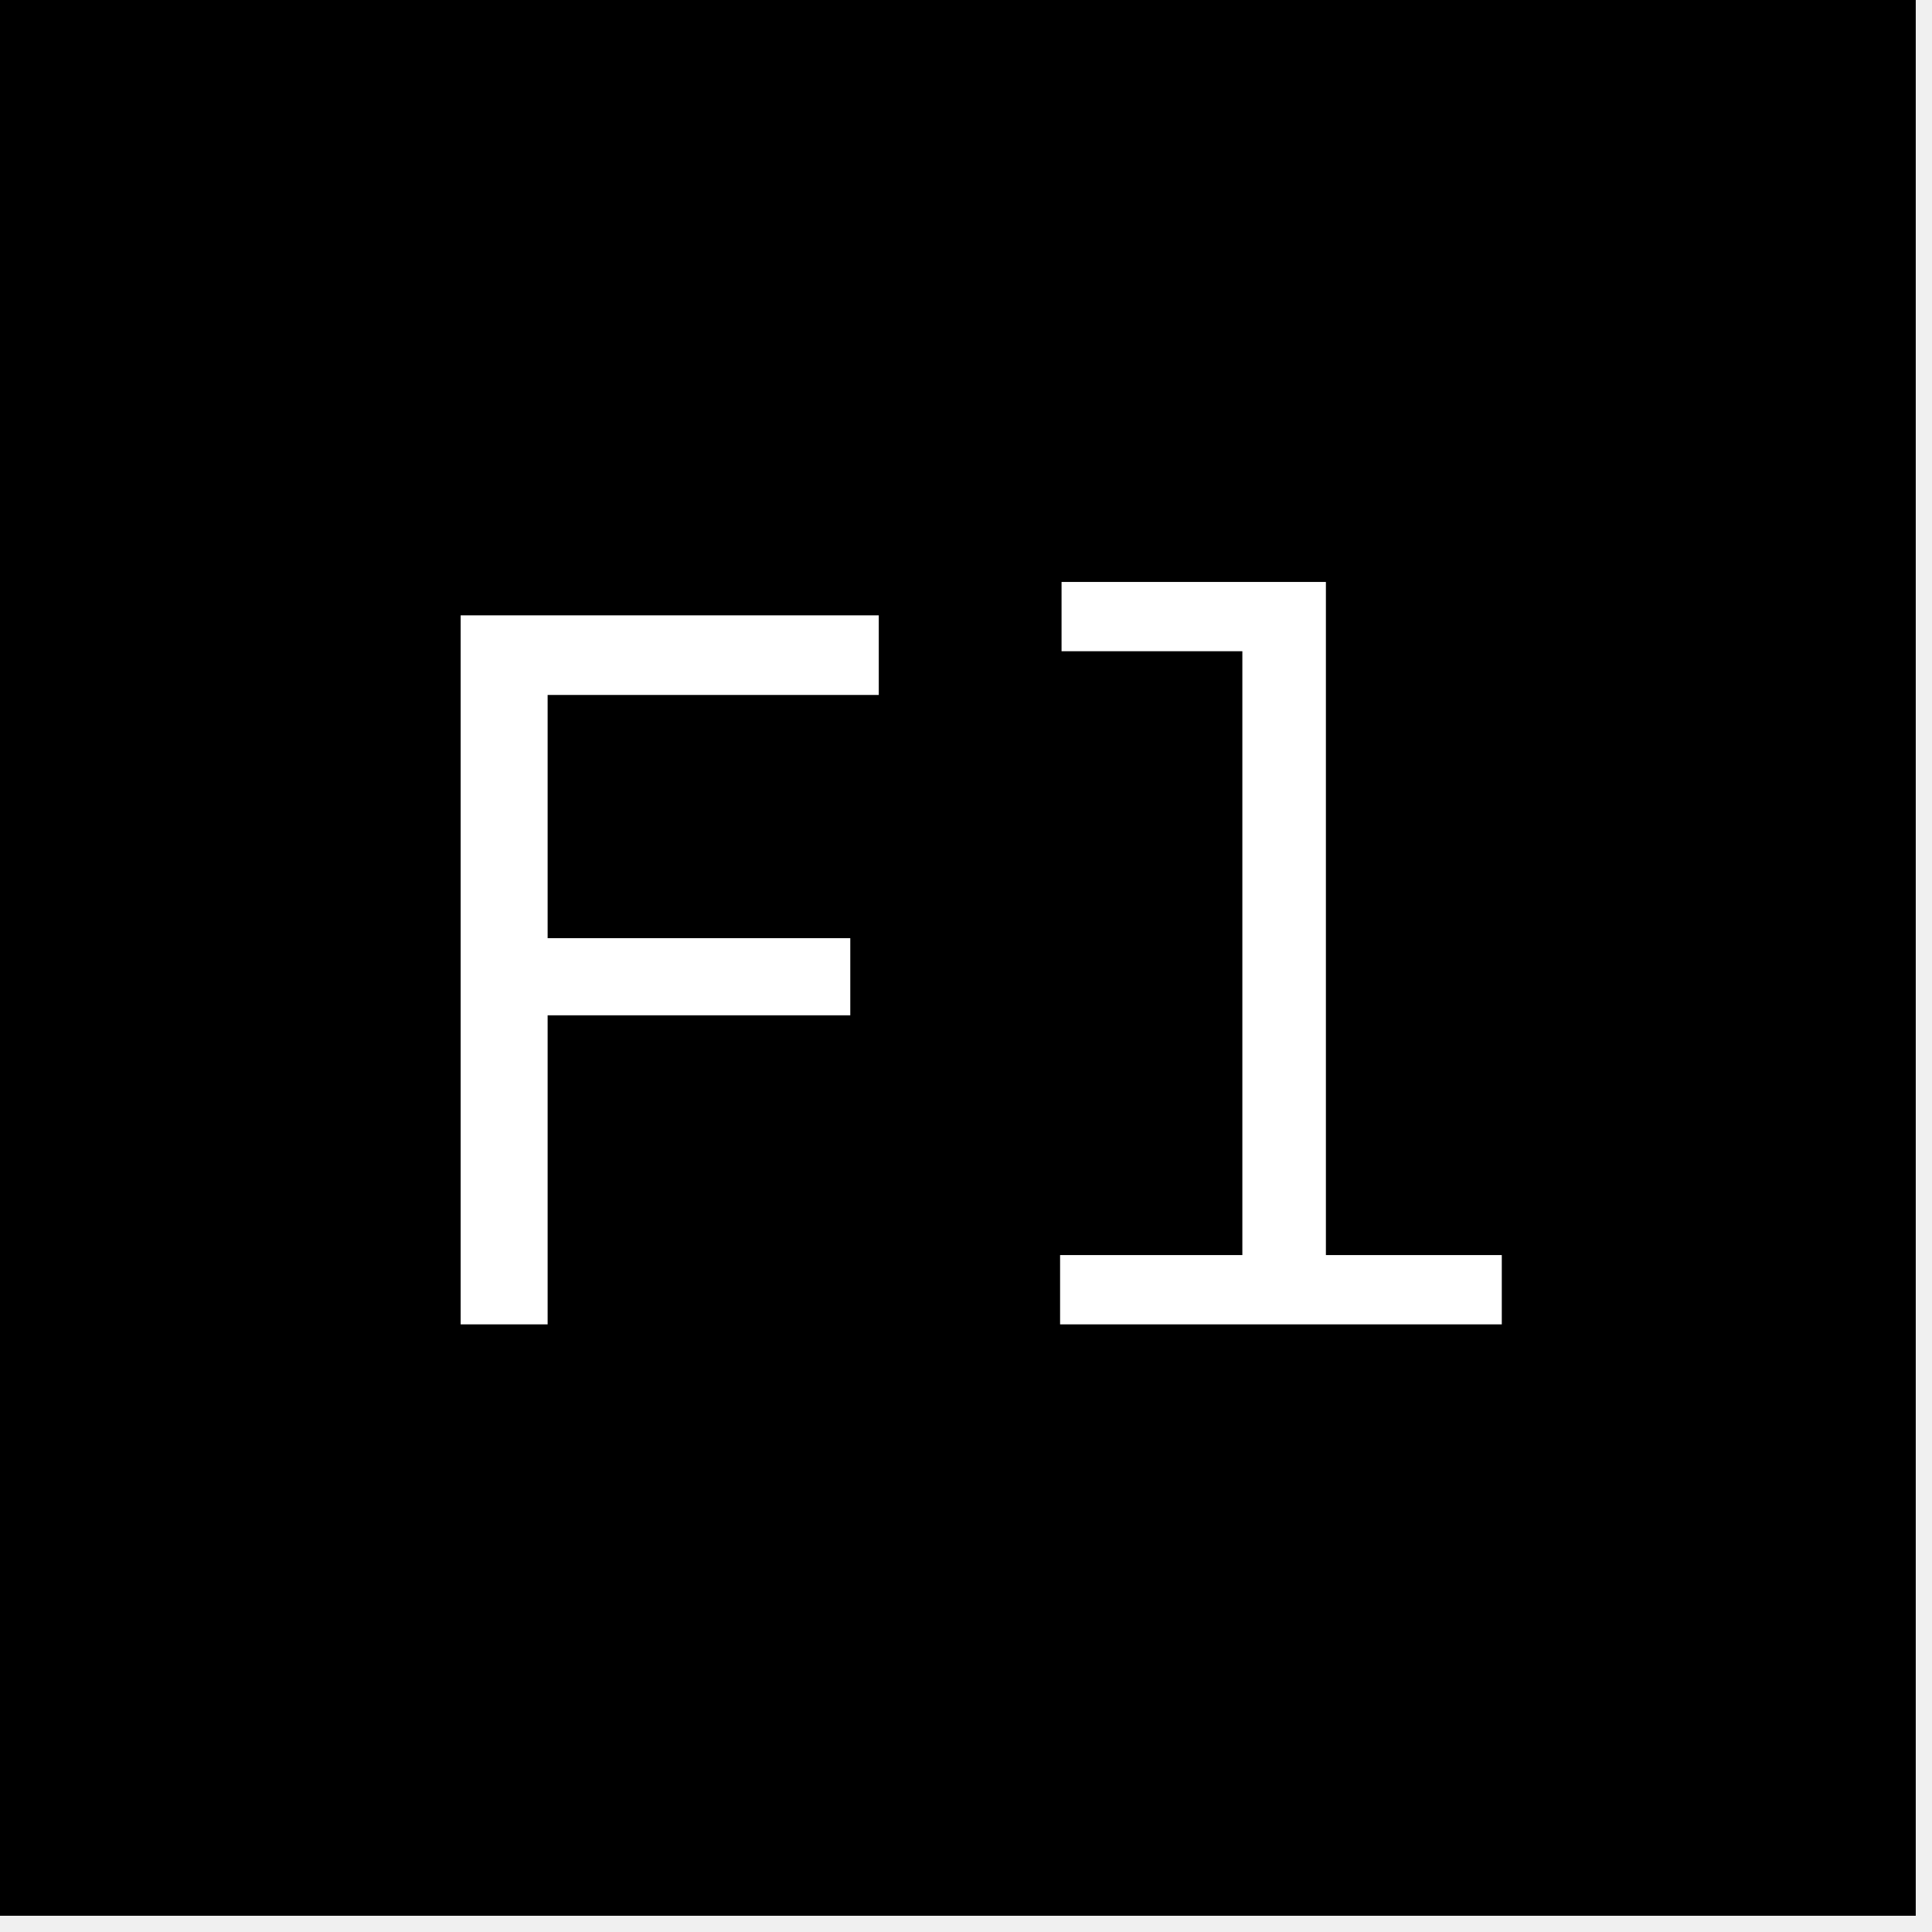
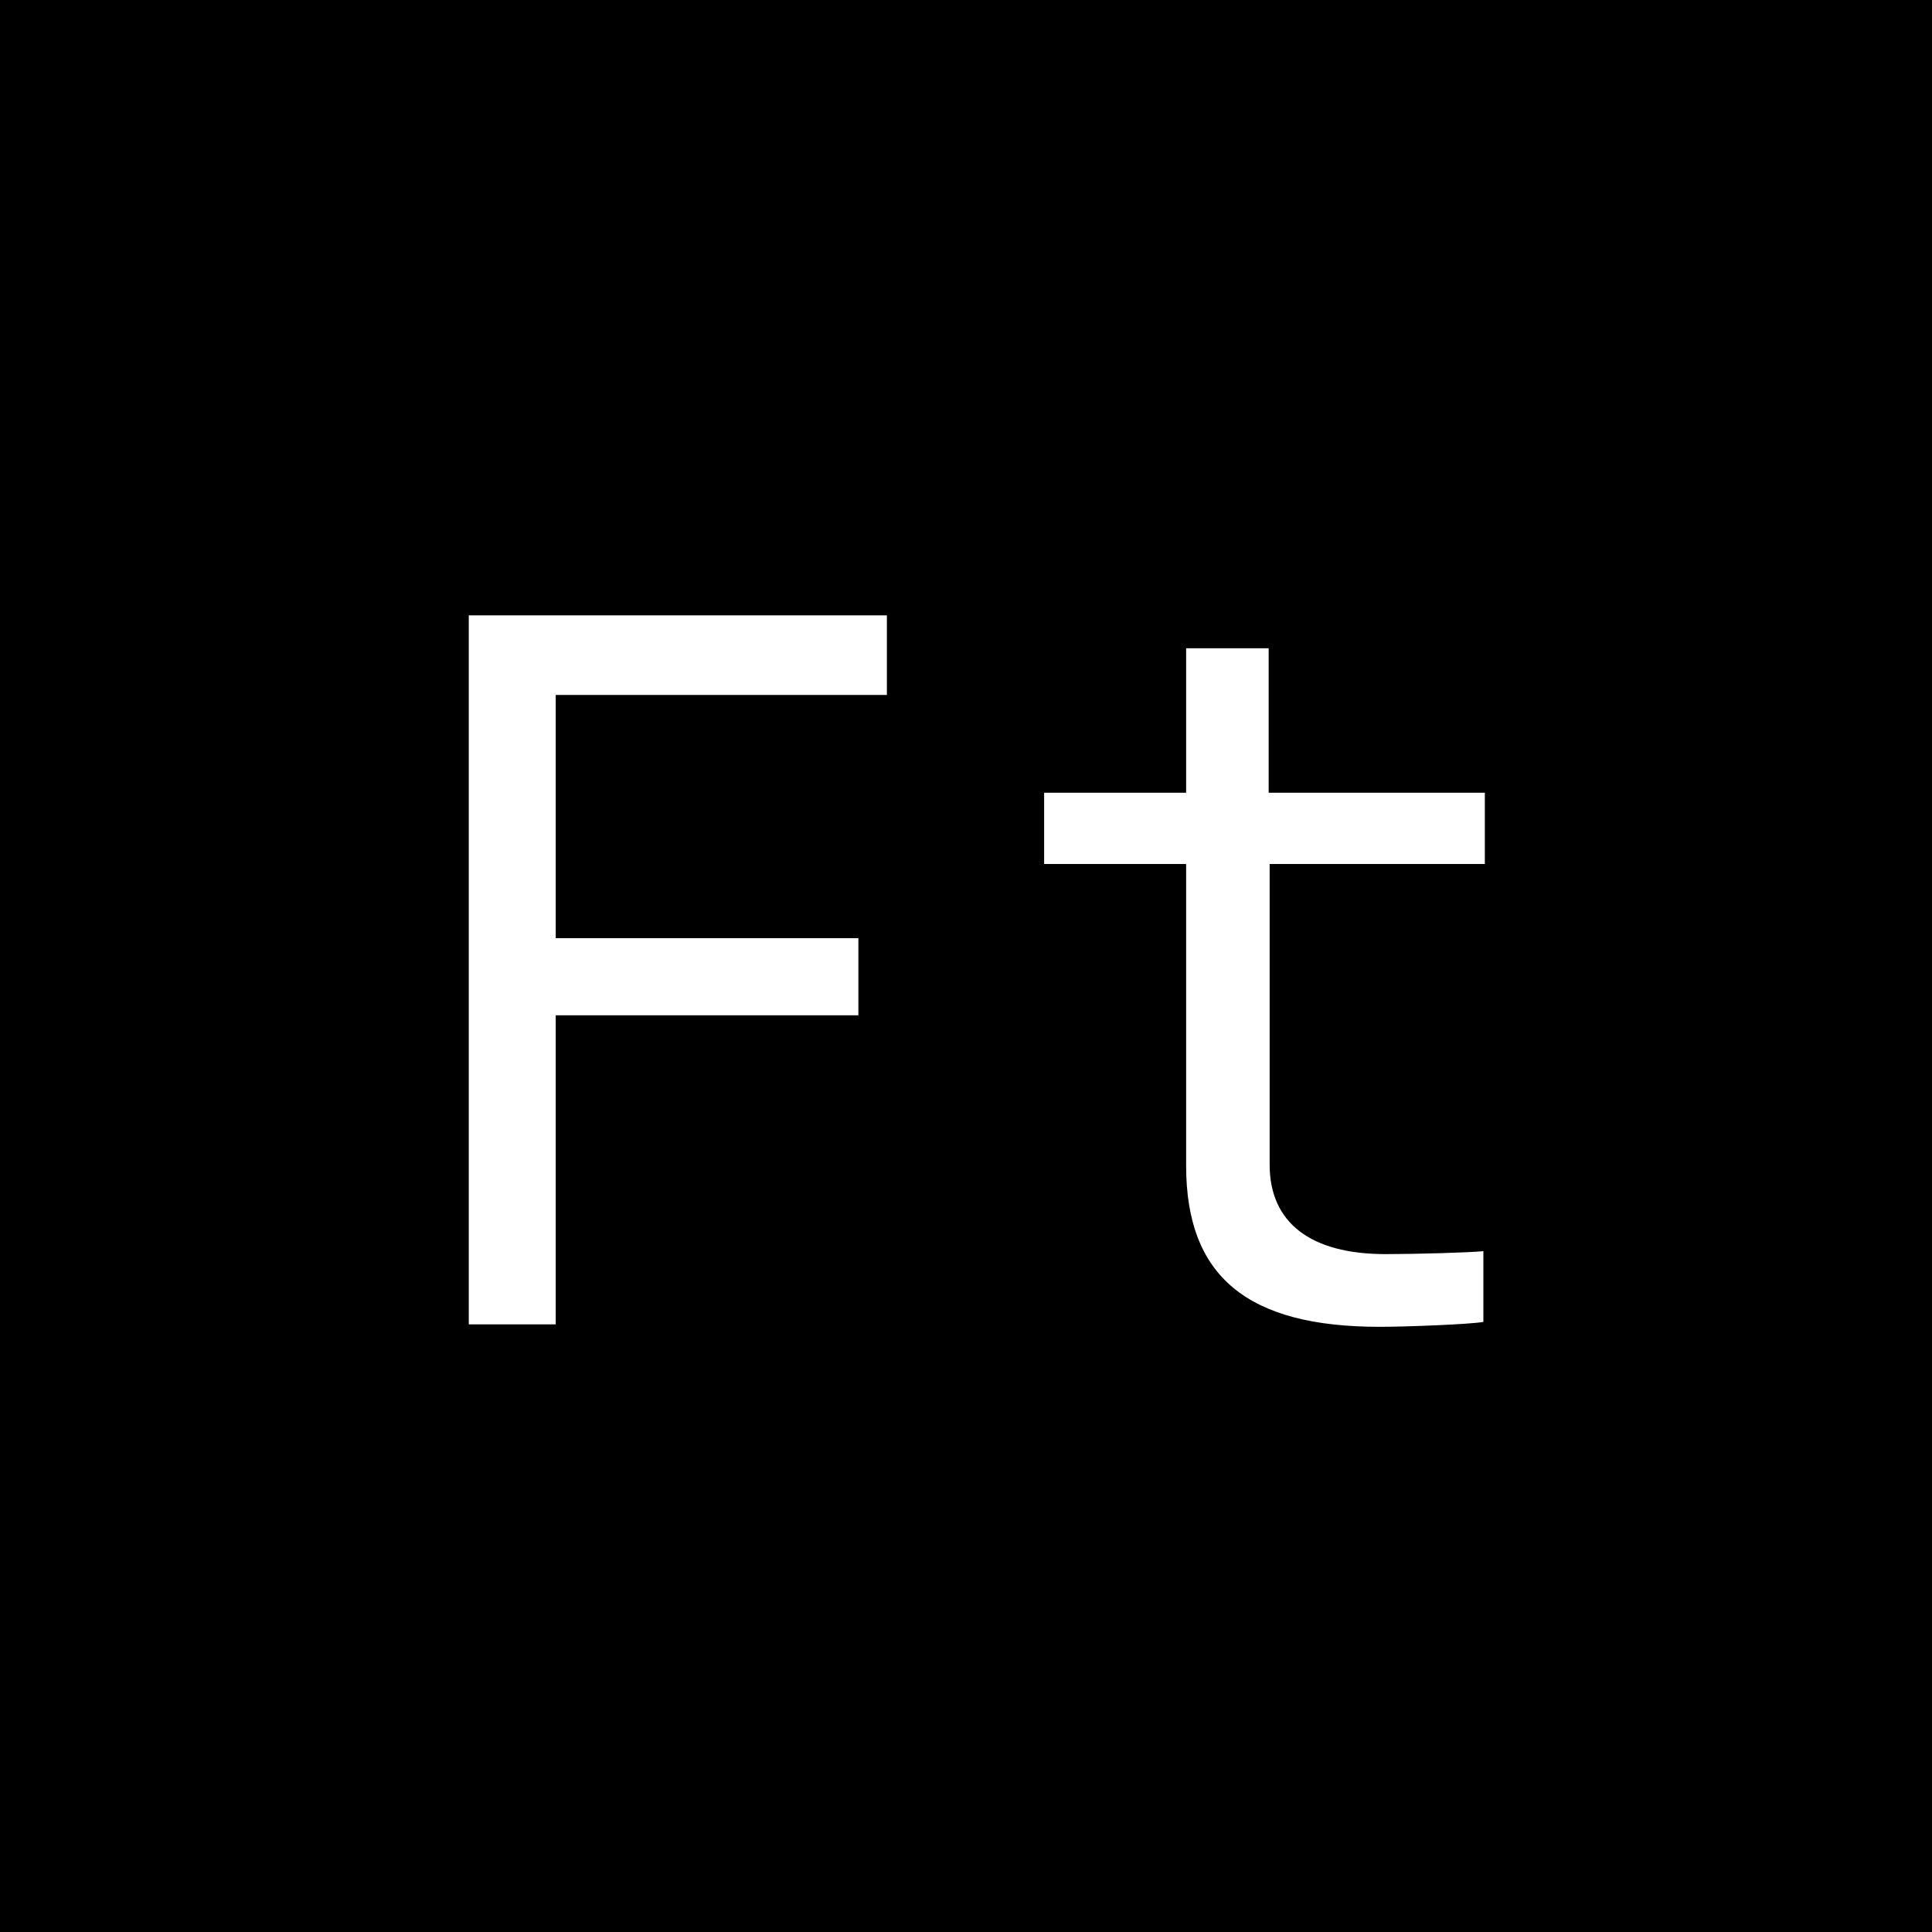
<svg xmlns="http://www.w3.org/2000/svg" width="96" height="96" viewBox="0 0 96 96" fill="none">
-   <rect width="95.193" height="95.193" fill="black" />
-   <path d="M27.211 65.807V50.45H42.25V46.617H27.211V34.532H43.666V30.577H22.89V65.807H27.211ZM74.623 65.807V62.364H65.883V28.917H52.748V32.359H61.732V62.364H52.675V65.807H74.623Z" fill="white" />
+   <rect width="96" height="96" fill="black" />
+   <path d="M27.614 65.807V50.45H42.653V46.617H27.614V34.532H44.069V30.577H23.293V65.807H27.614ZM58.938 32.213V39.391H51.882V42.931H58.938V57.921C58.938 63.439 61.989 65.929 68.557 65.929C69.826 65.929 73.049 65.807 73.708 65.685V62.169C73 62.242 70.339 62.316 68.85 62.316C65.114 62.316 63.088 60.753 63.088 57.872V42.931H73.781V39.391H63.039V32.213H58.938Z" fill="white" />
</svg>
